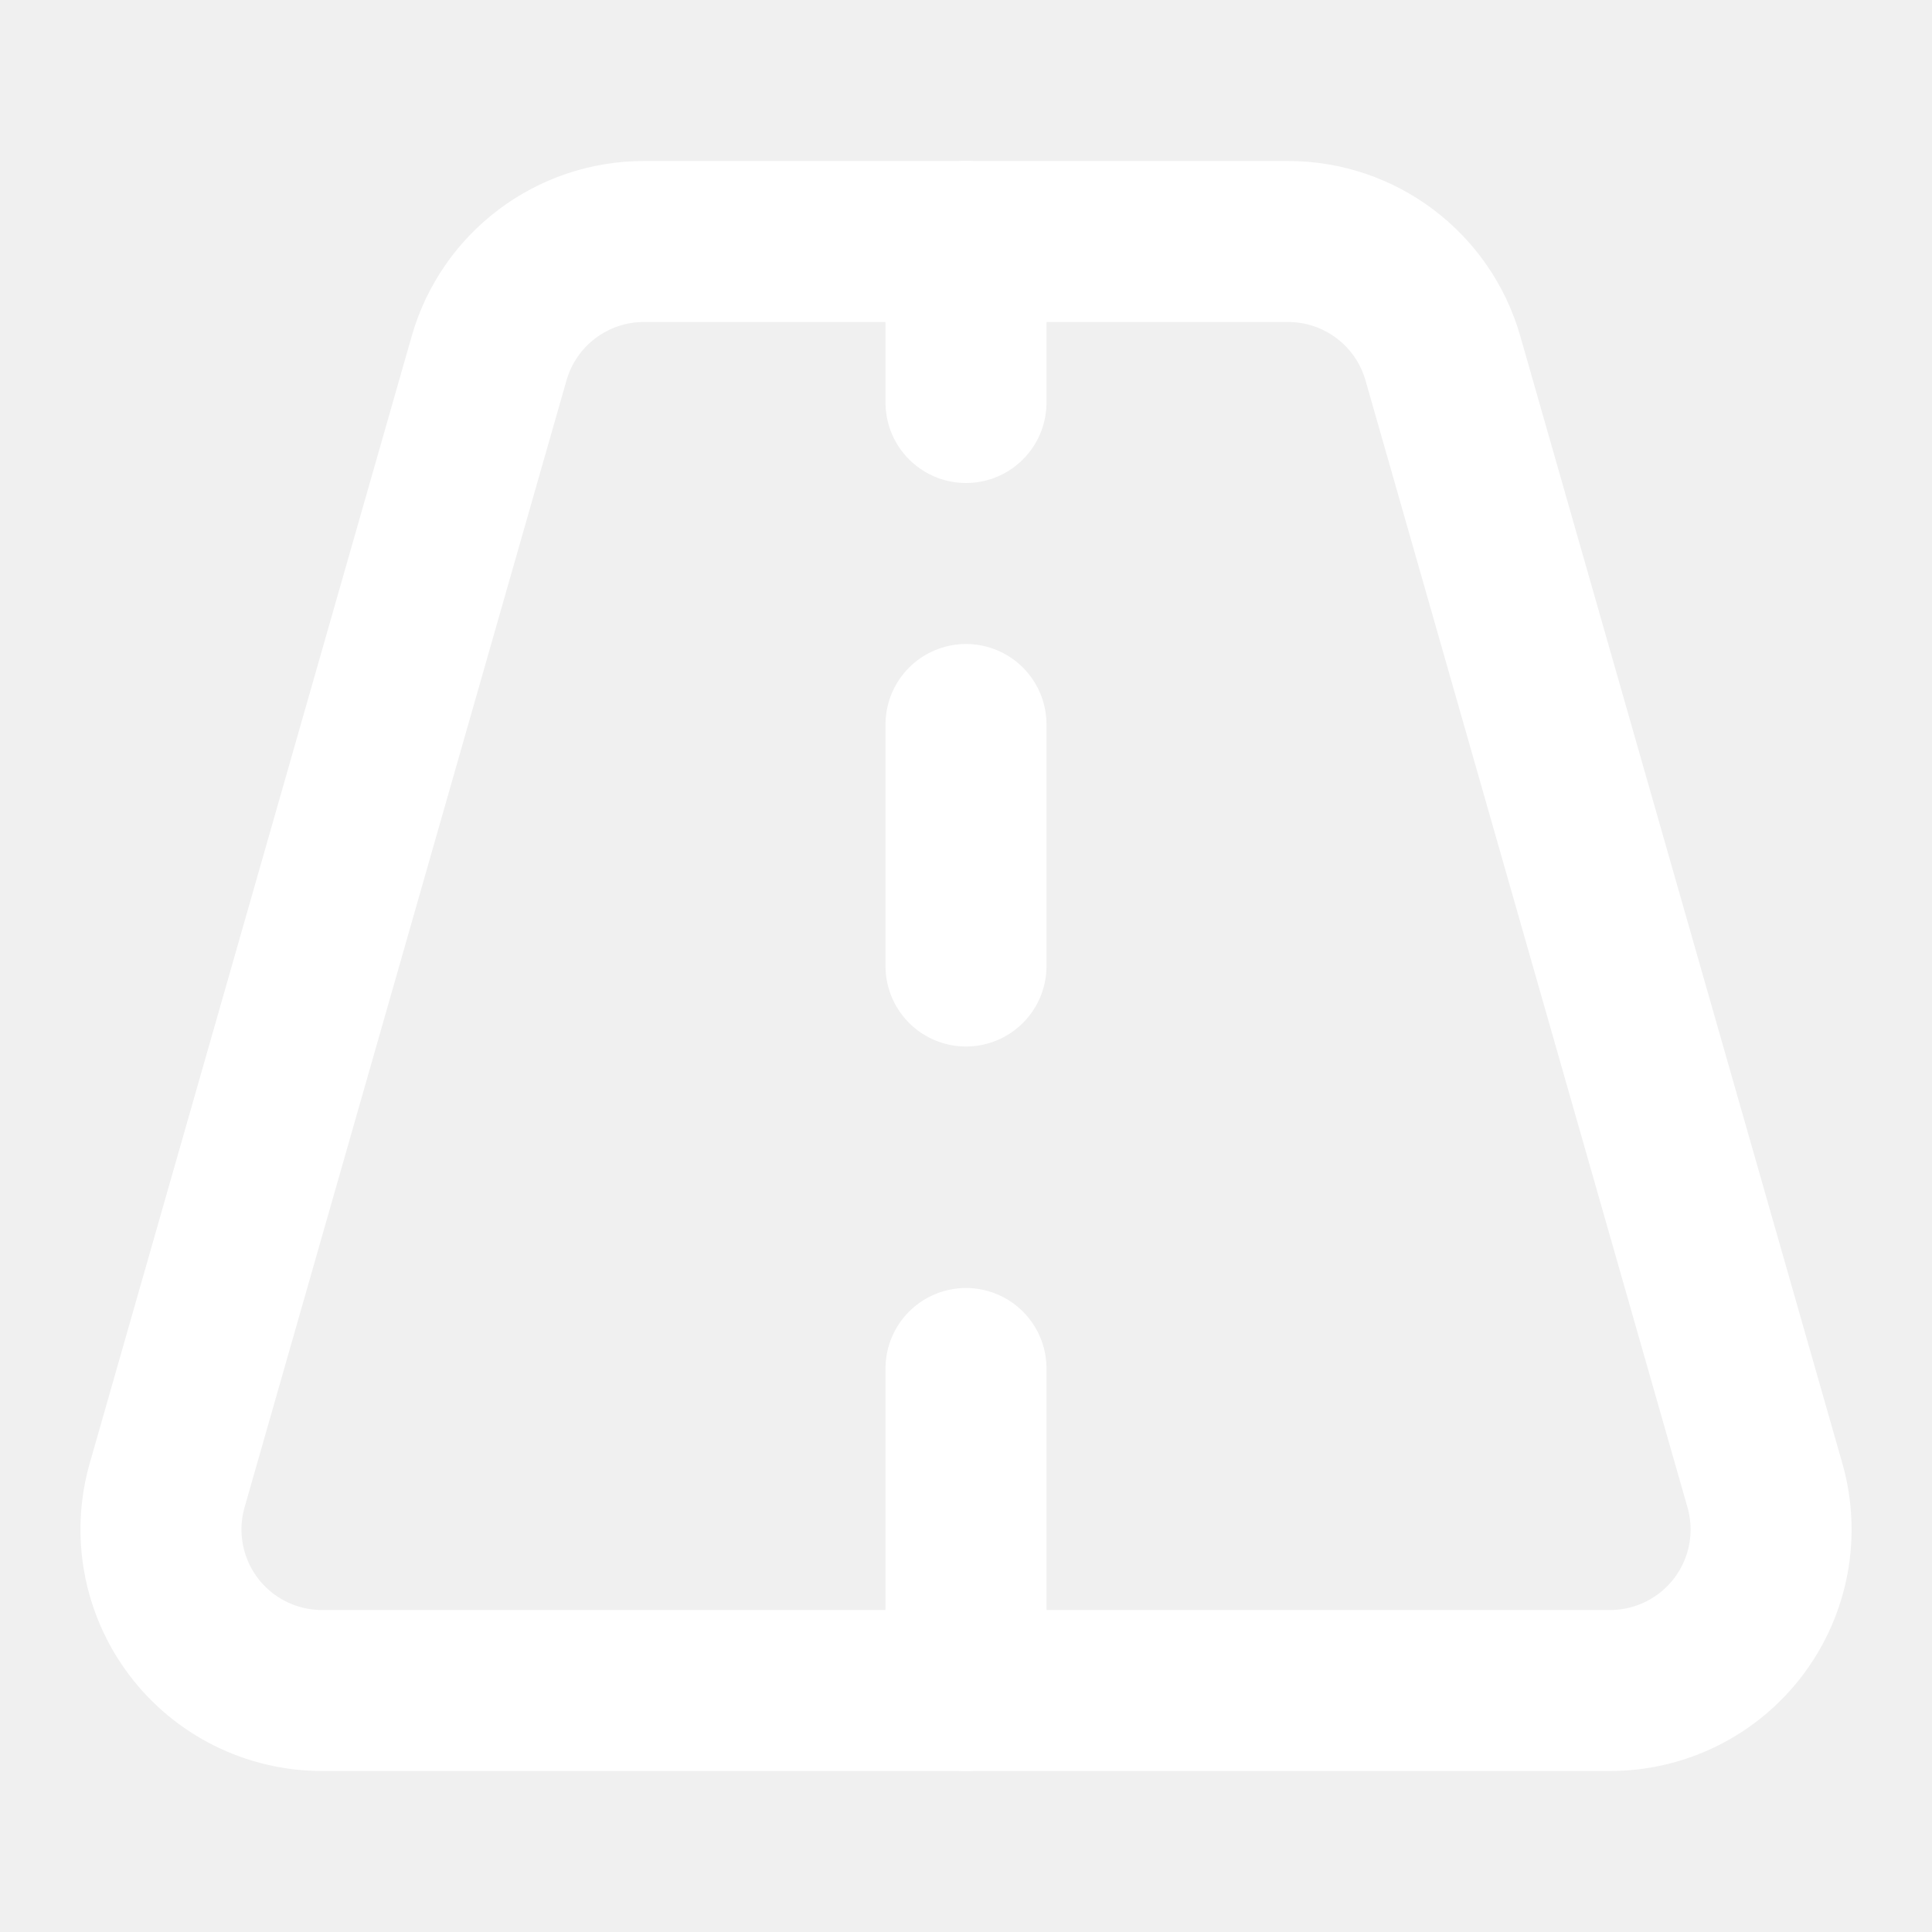
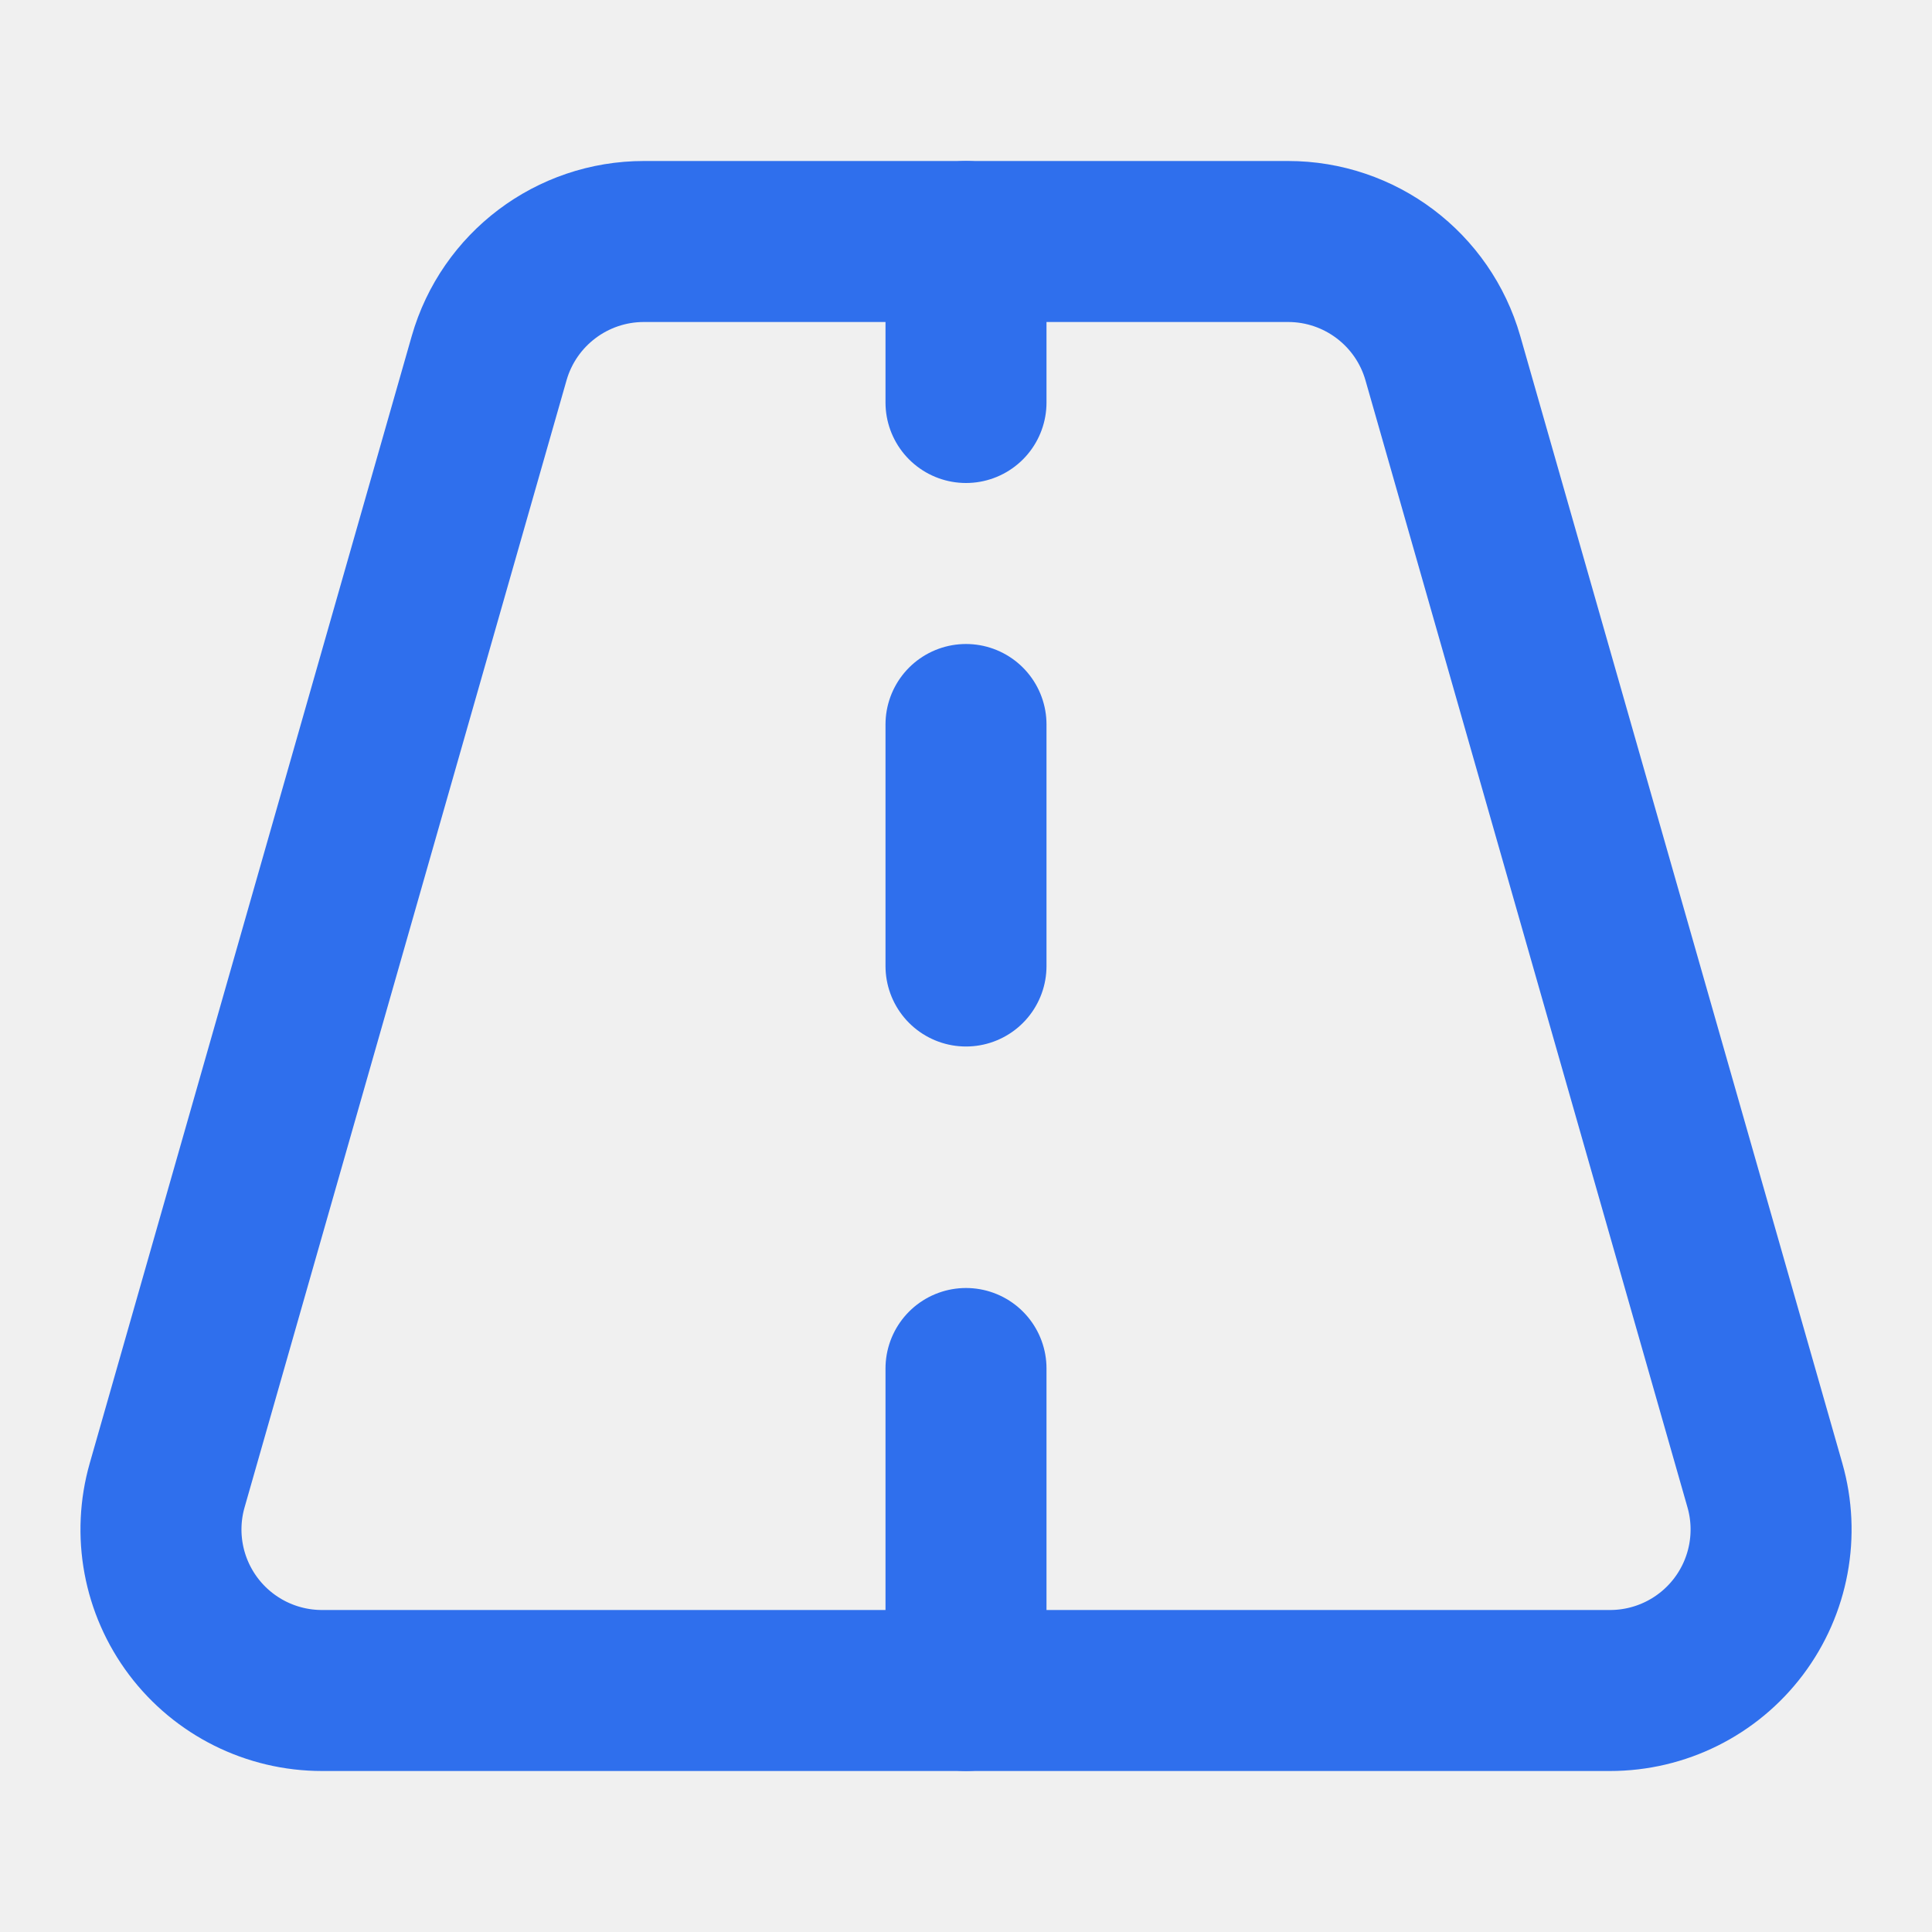
- <svg xmlns="http://www.w3.org/2000/svg" width="24" height="24" viewBox="0 0 24 24" fill="none" stroke="#ffffff" stroke-width="2" stroke-linecap="round" stroke-linejoin="round">
+ <svg xmlns="http://www.w3.org/2000/svg" width="24" height="24" viewBox="0 0 24 24" fill="none" stroke="#2f6fed" stroke-width="2" stroke-linecap="round" stroke-linejoin="round">
  <path d="M12 17v4" />
  <path d="M12 5V3" />
  <path d="M12 9v3" />
  <path d="M2.077 18.449A2 2 0 0 0 4 21h16a2 2 0 0 0 1.924-2.55l-4-14A2 2 0 0 0 16 3H8a2 2 0 0 0-1.924 1.45z" />
</svg>
